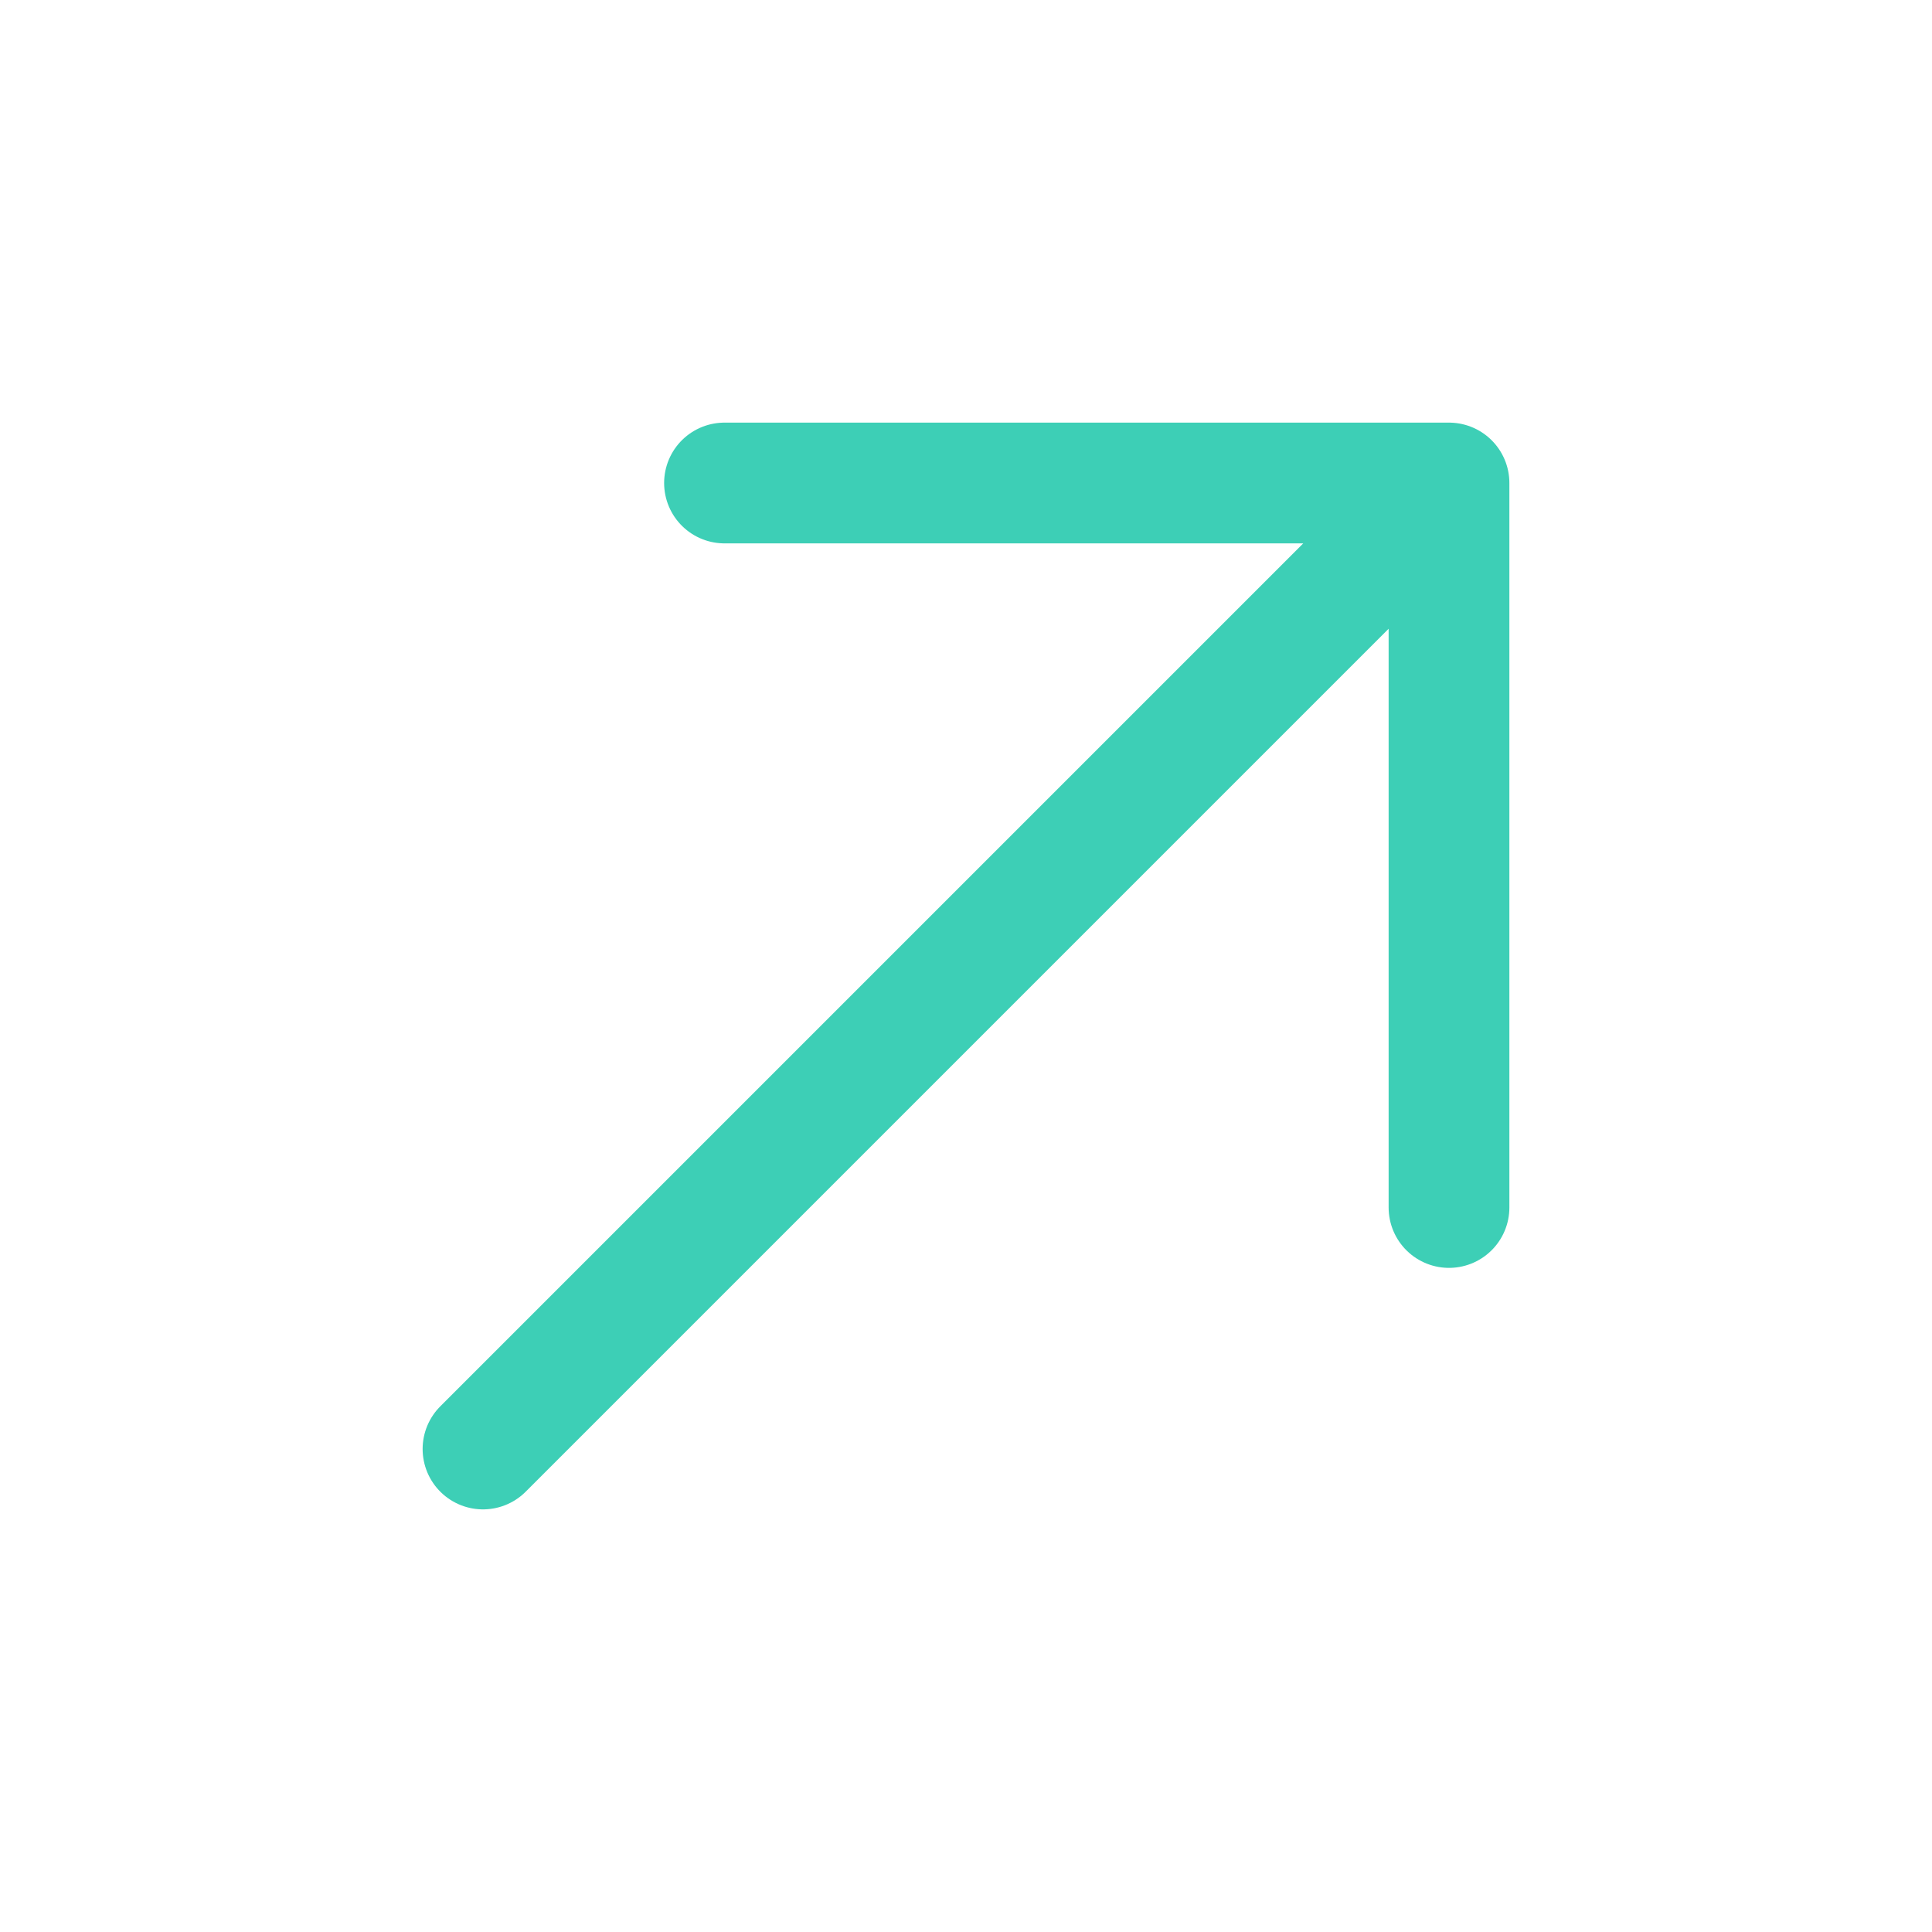
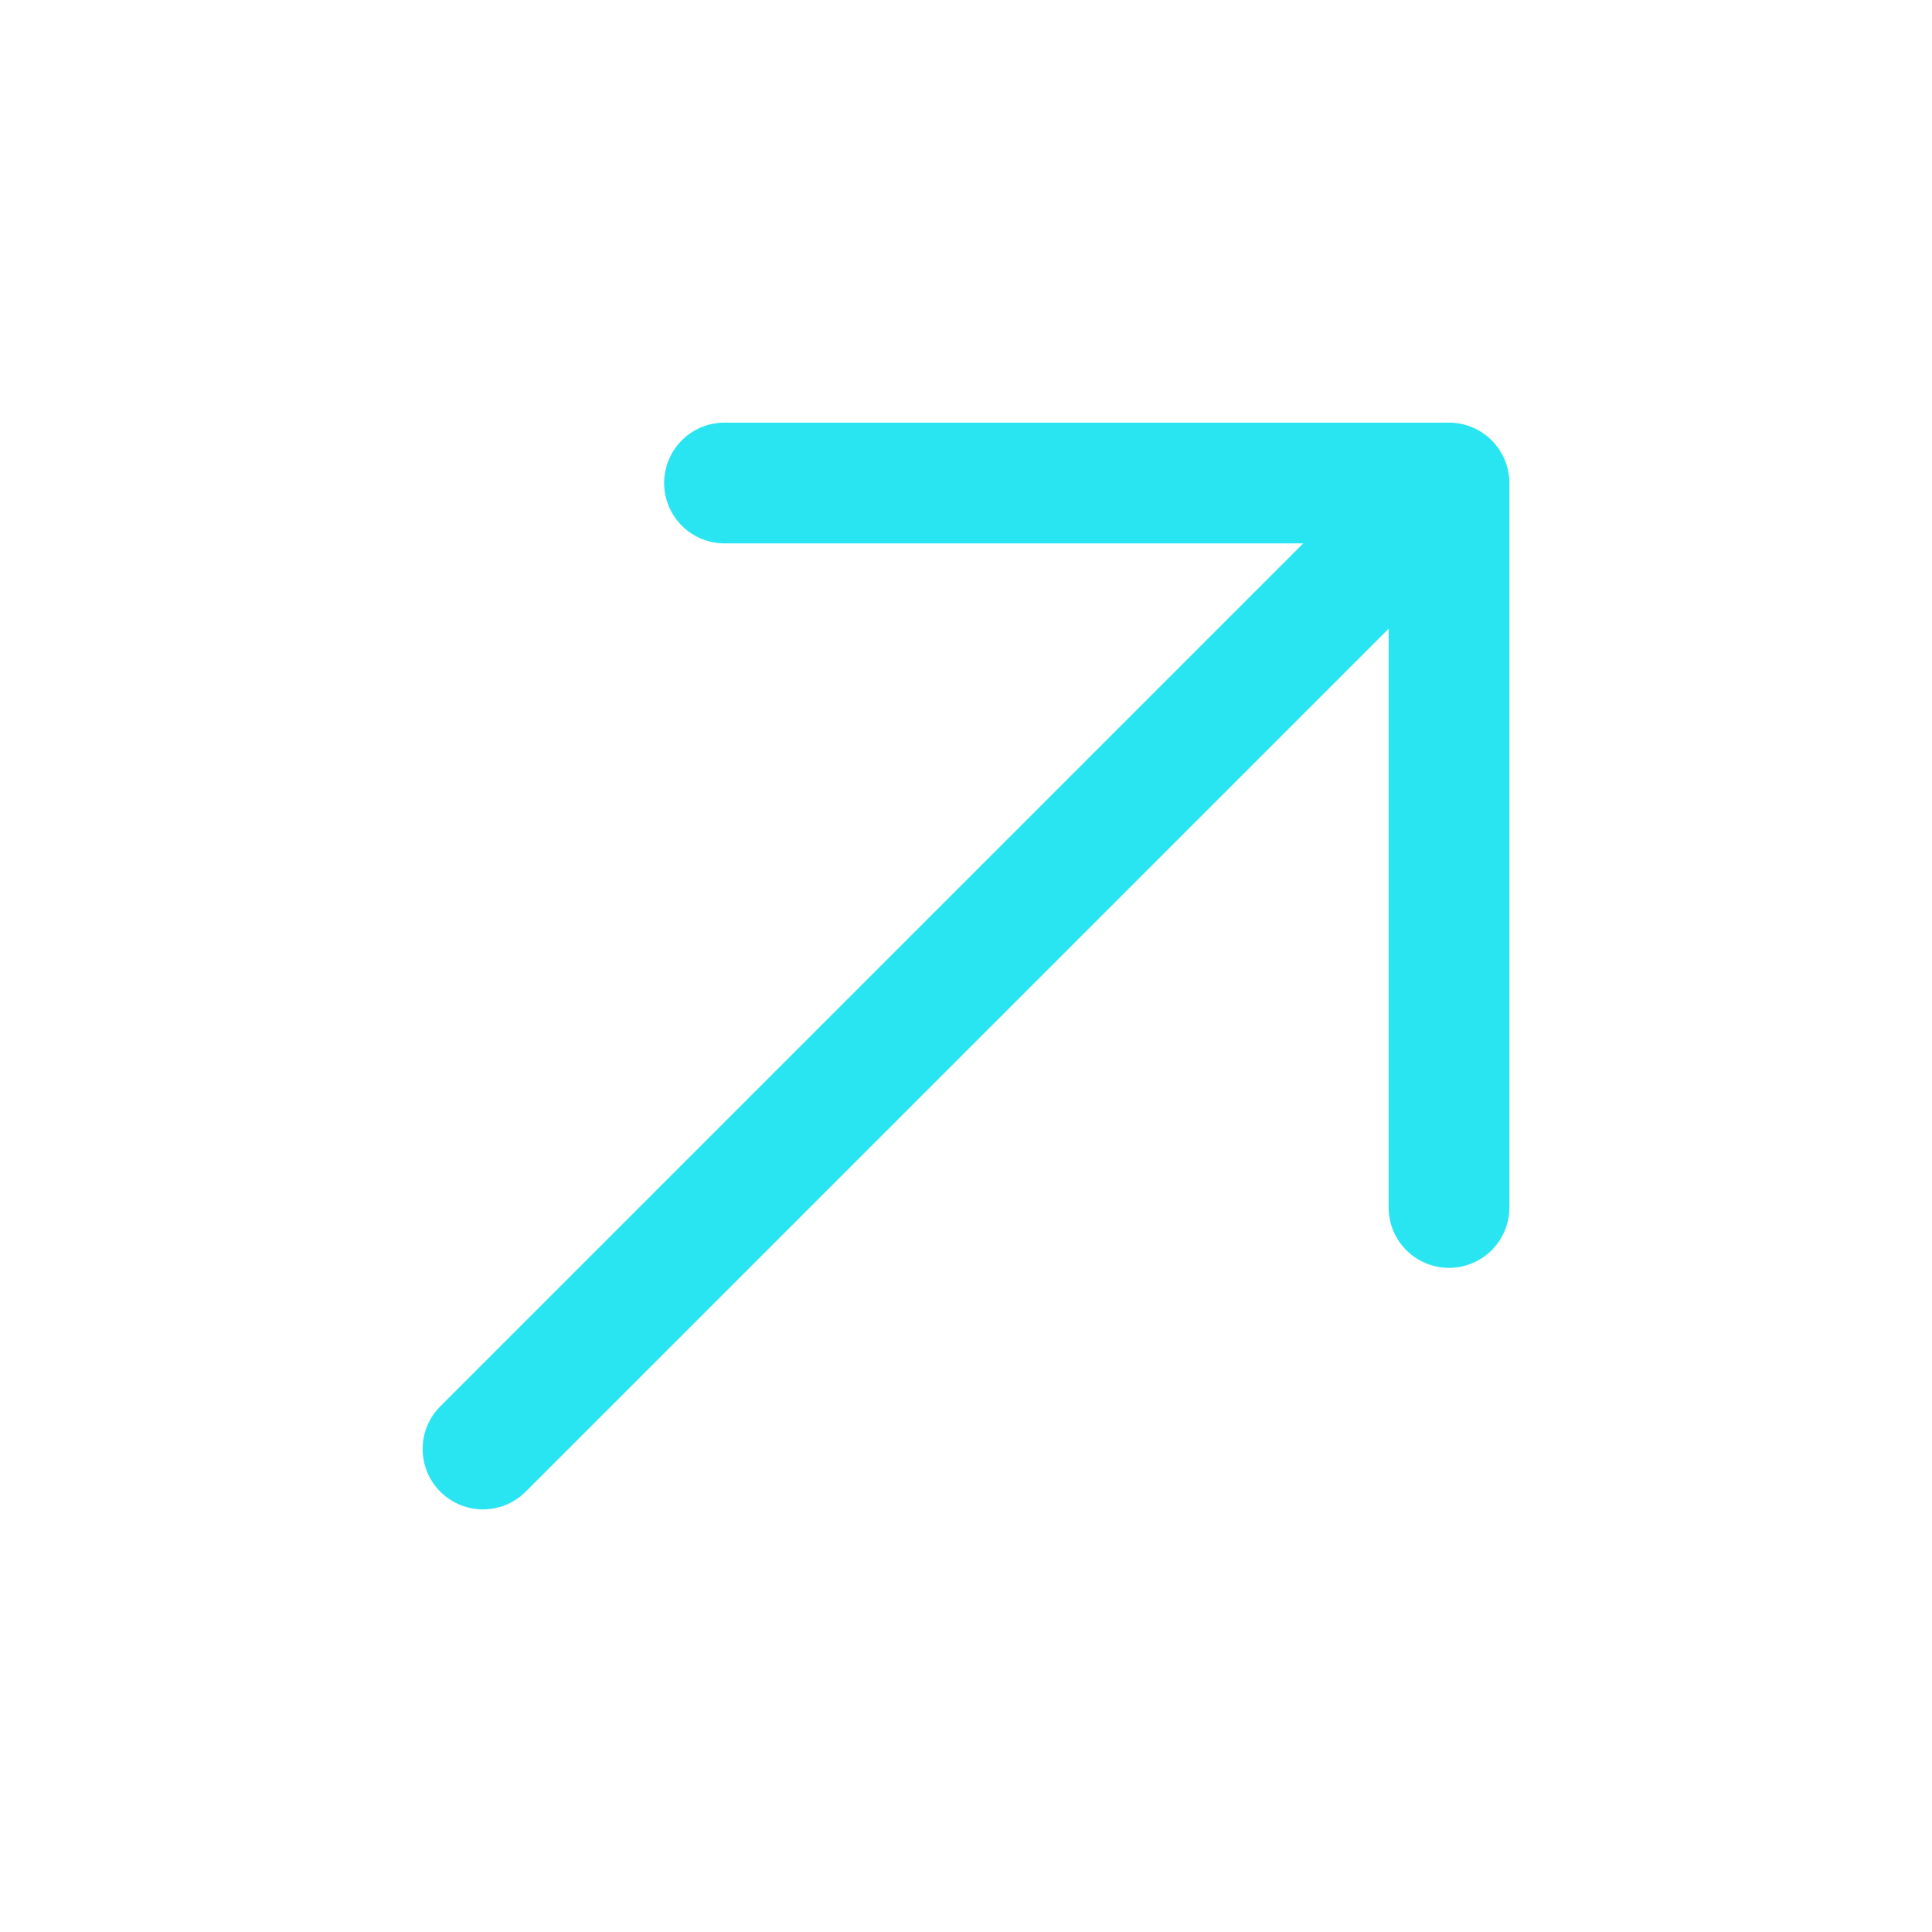
<svg xmlns="http://www.w3.org/2000/svg" width="800px" height="800px" viewBox="0 0 24 24" fill="none">
-   <path d="M6 18L18 6M18 6H9M18 6V15" stroke="#3DCFB6" stroke-width="1.5" stroke-linecap="round" stroke-linejoin="round" />
+   <path d="M6 18L18 6M18 6H9M18 6V15" stroke="#29e5f2" stroke-width="1.5" stroke-linecap="round" stroke-linejoin="round" />
</svg>
